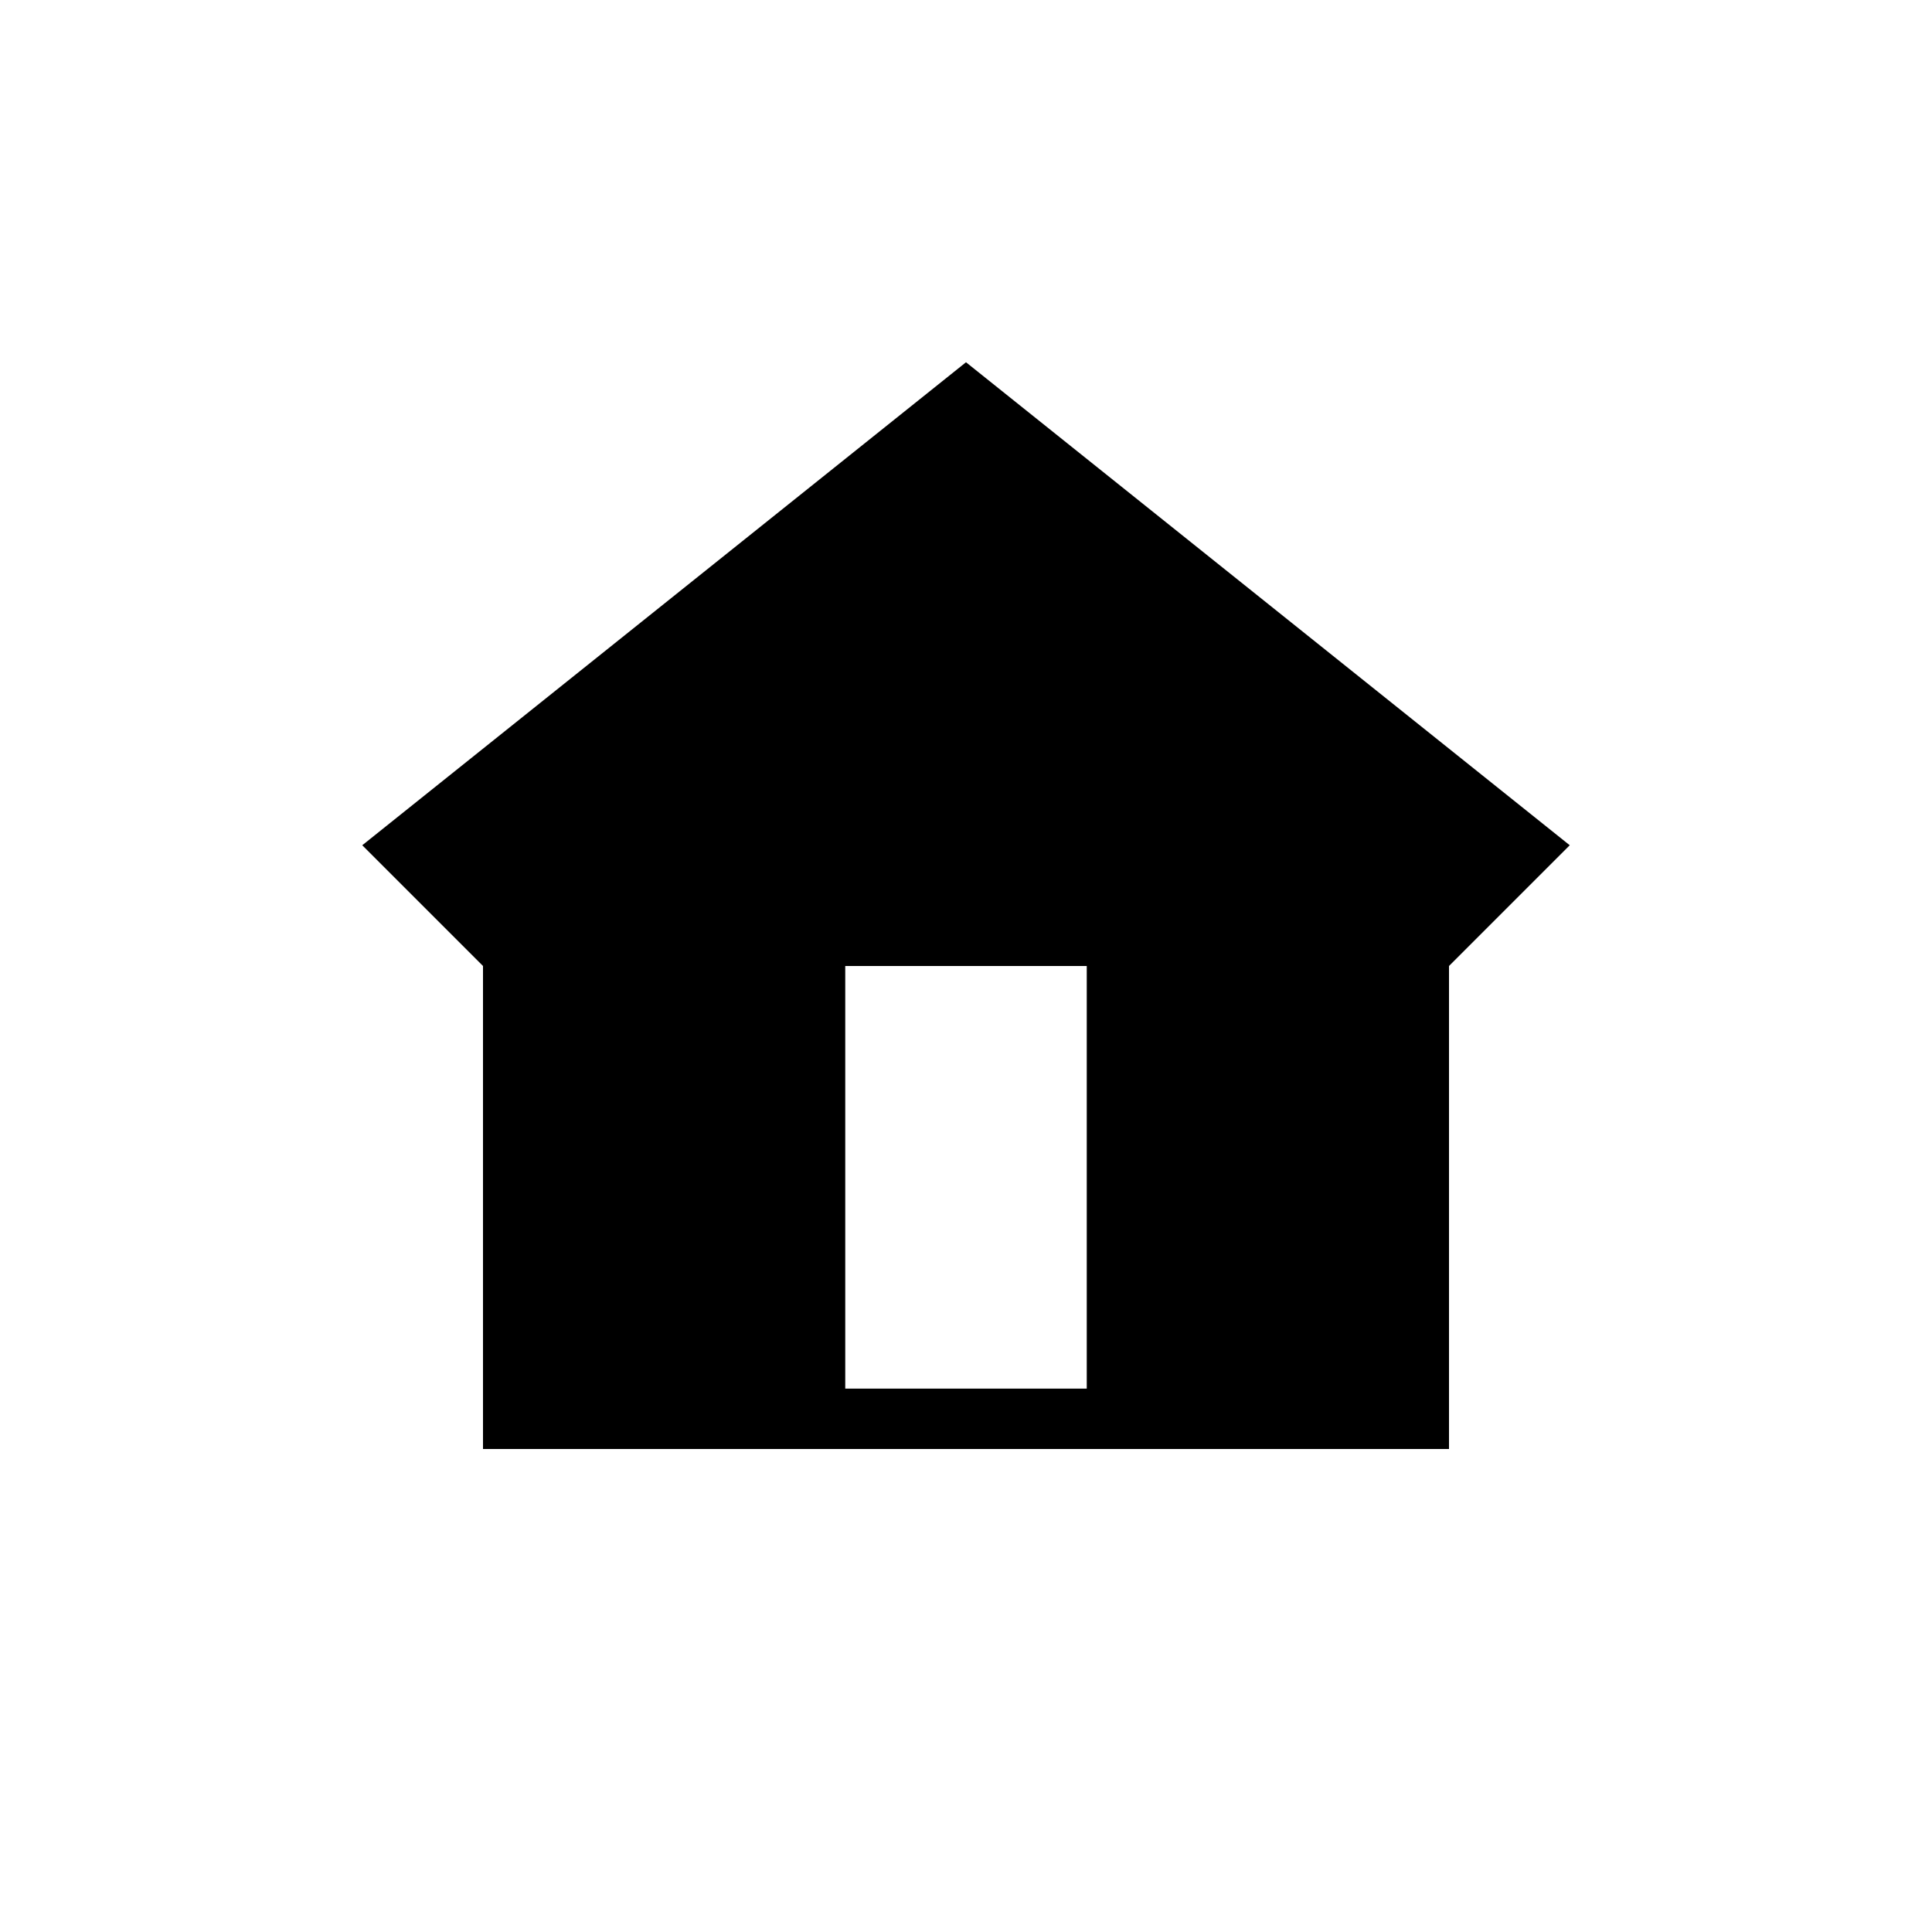
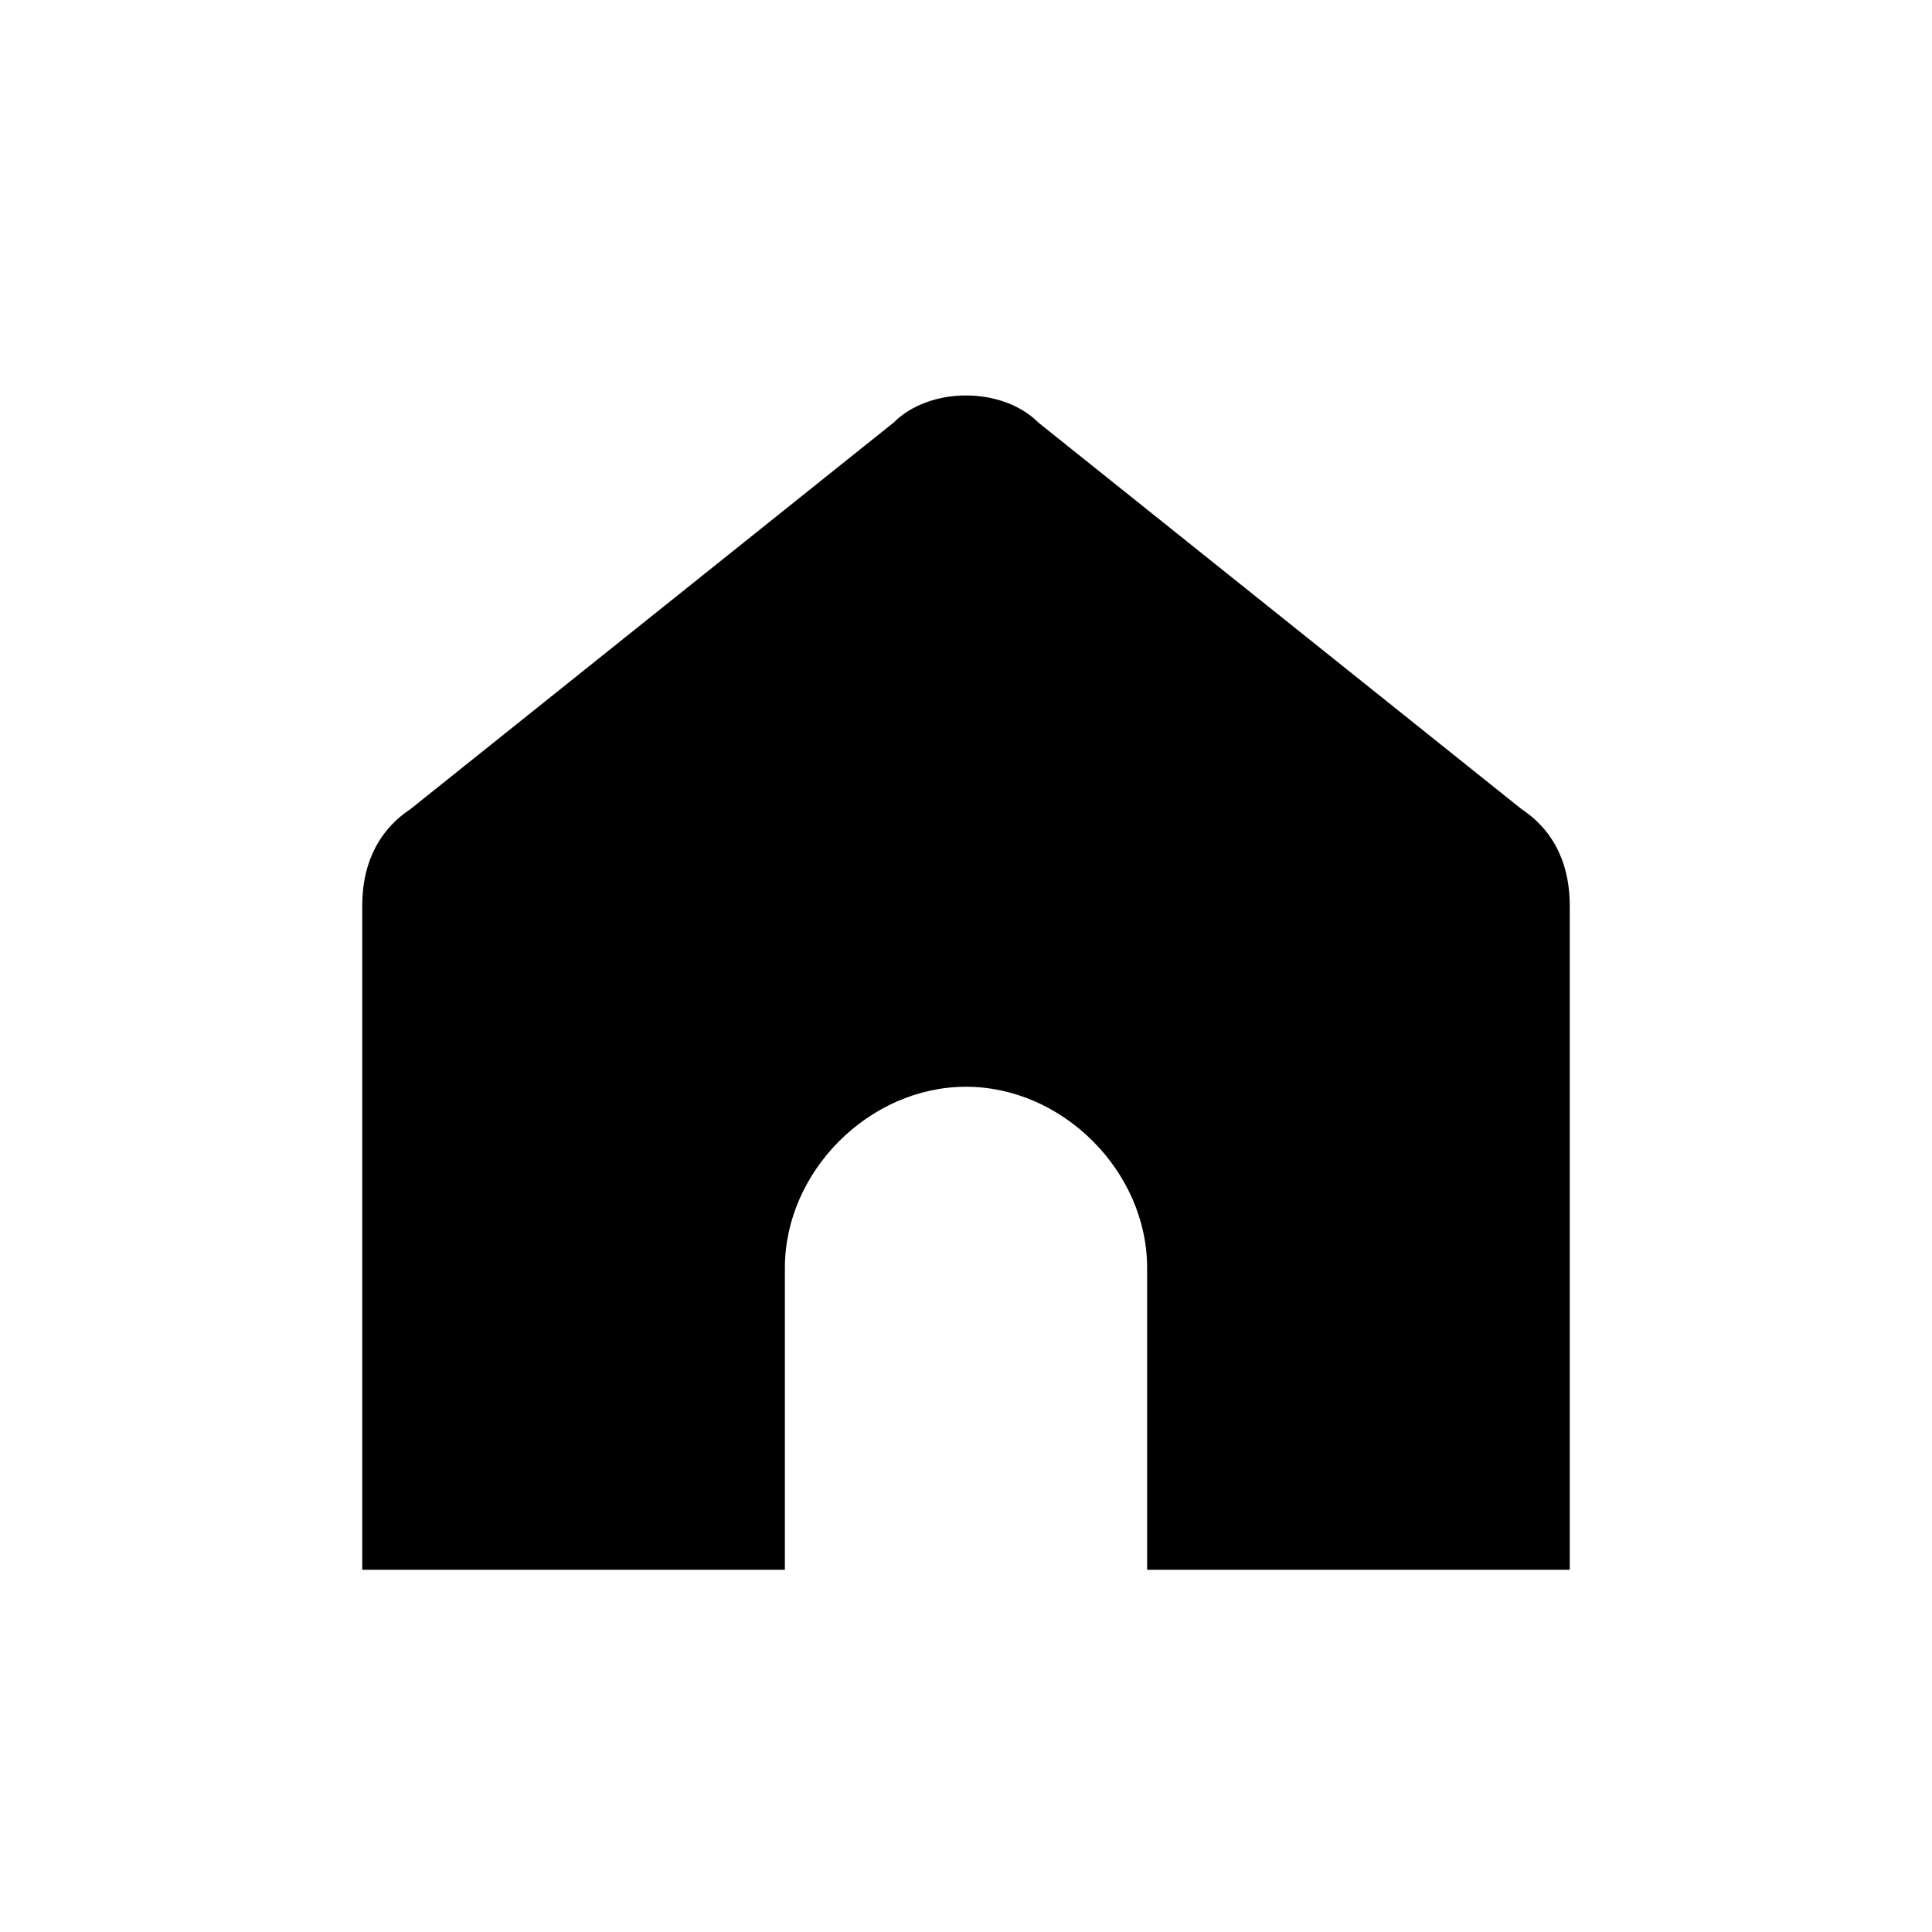
- <svg xmlns="http://www.w3.org/2000/svg" version="1.1" id="Layer_6" x="0px" y="0px" width="16px" height="16px" viewBox="0 0 16 16" style="enable-background:new 0 0 16 16;" xml:space="preserve">
-   <path d="M8,3L3,7l1,1v4h8V8l1-1L8,3z M9,11.5H7V8h2V11.5z" />
+ <svg xmlns="http://www.w3.org/2000/svg" version="1.1" id="Layer_6" x="0px" y="0px" viewBox="0 0 16 16" style="enable-background:new 0 0 16 16;" xml:space="preserve">
+   <path d="M7.4,3.5l-4,3.2C3.1,6.9,3,7.2,3,7.5V13h3.5v-2.5C6.5,9.7,7.2,9,8,9h0c0.8,0,1.5,0.7,1.5,1.5V13H13V7.5  c0-0.3-0.1-0.6-0.4-0.8l-4-3.2C8.3,3.2,7.7,3.2,7.4,3.5z" />
</svg>
